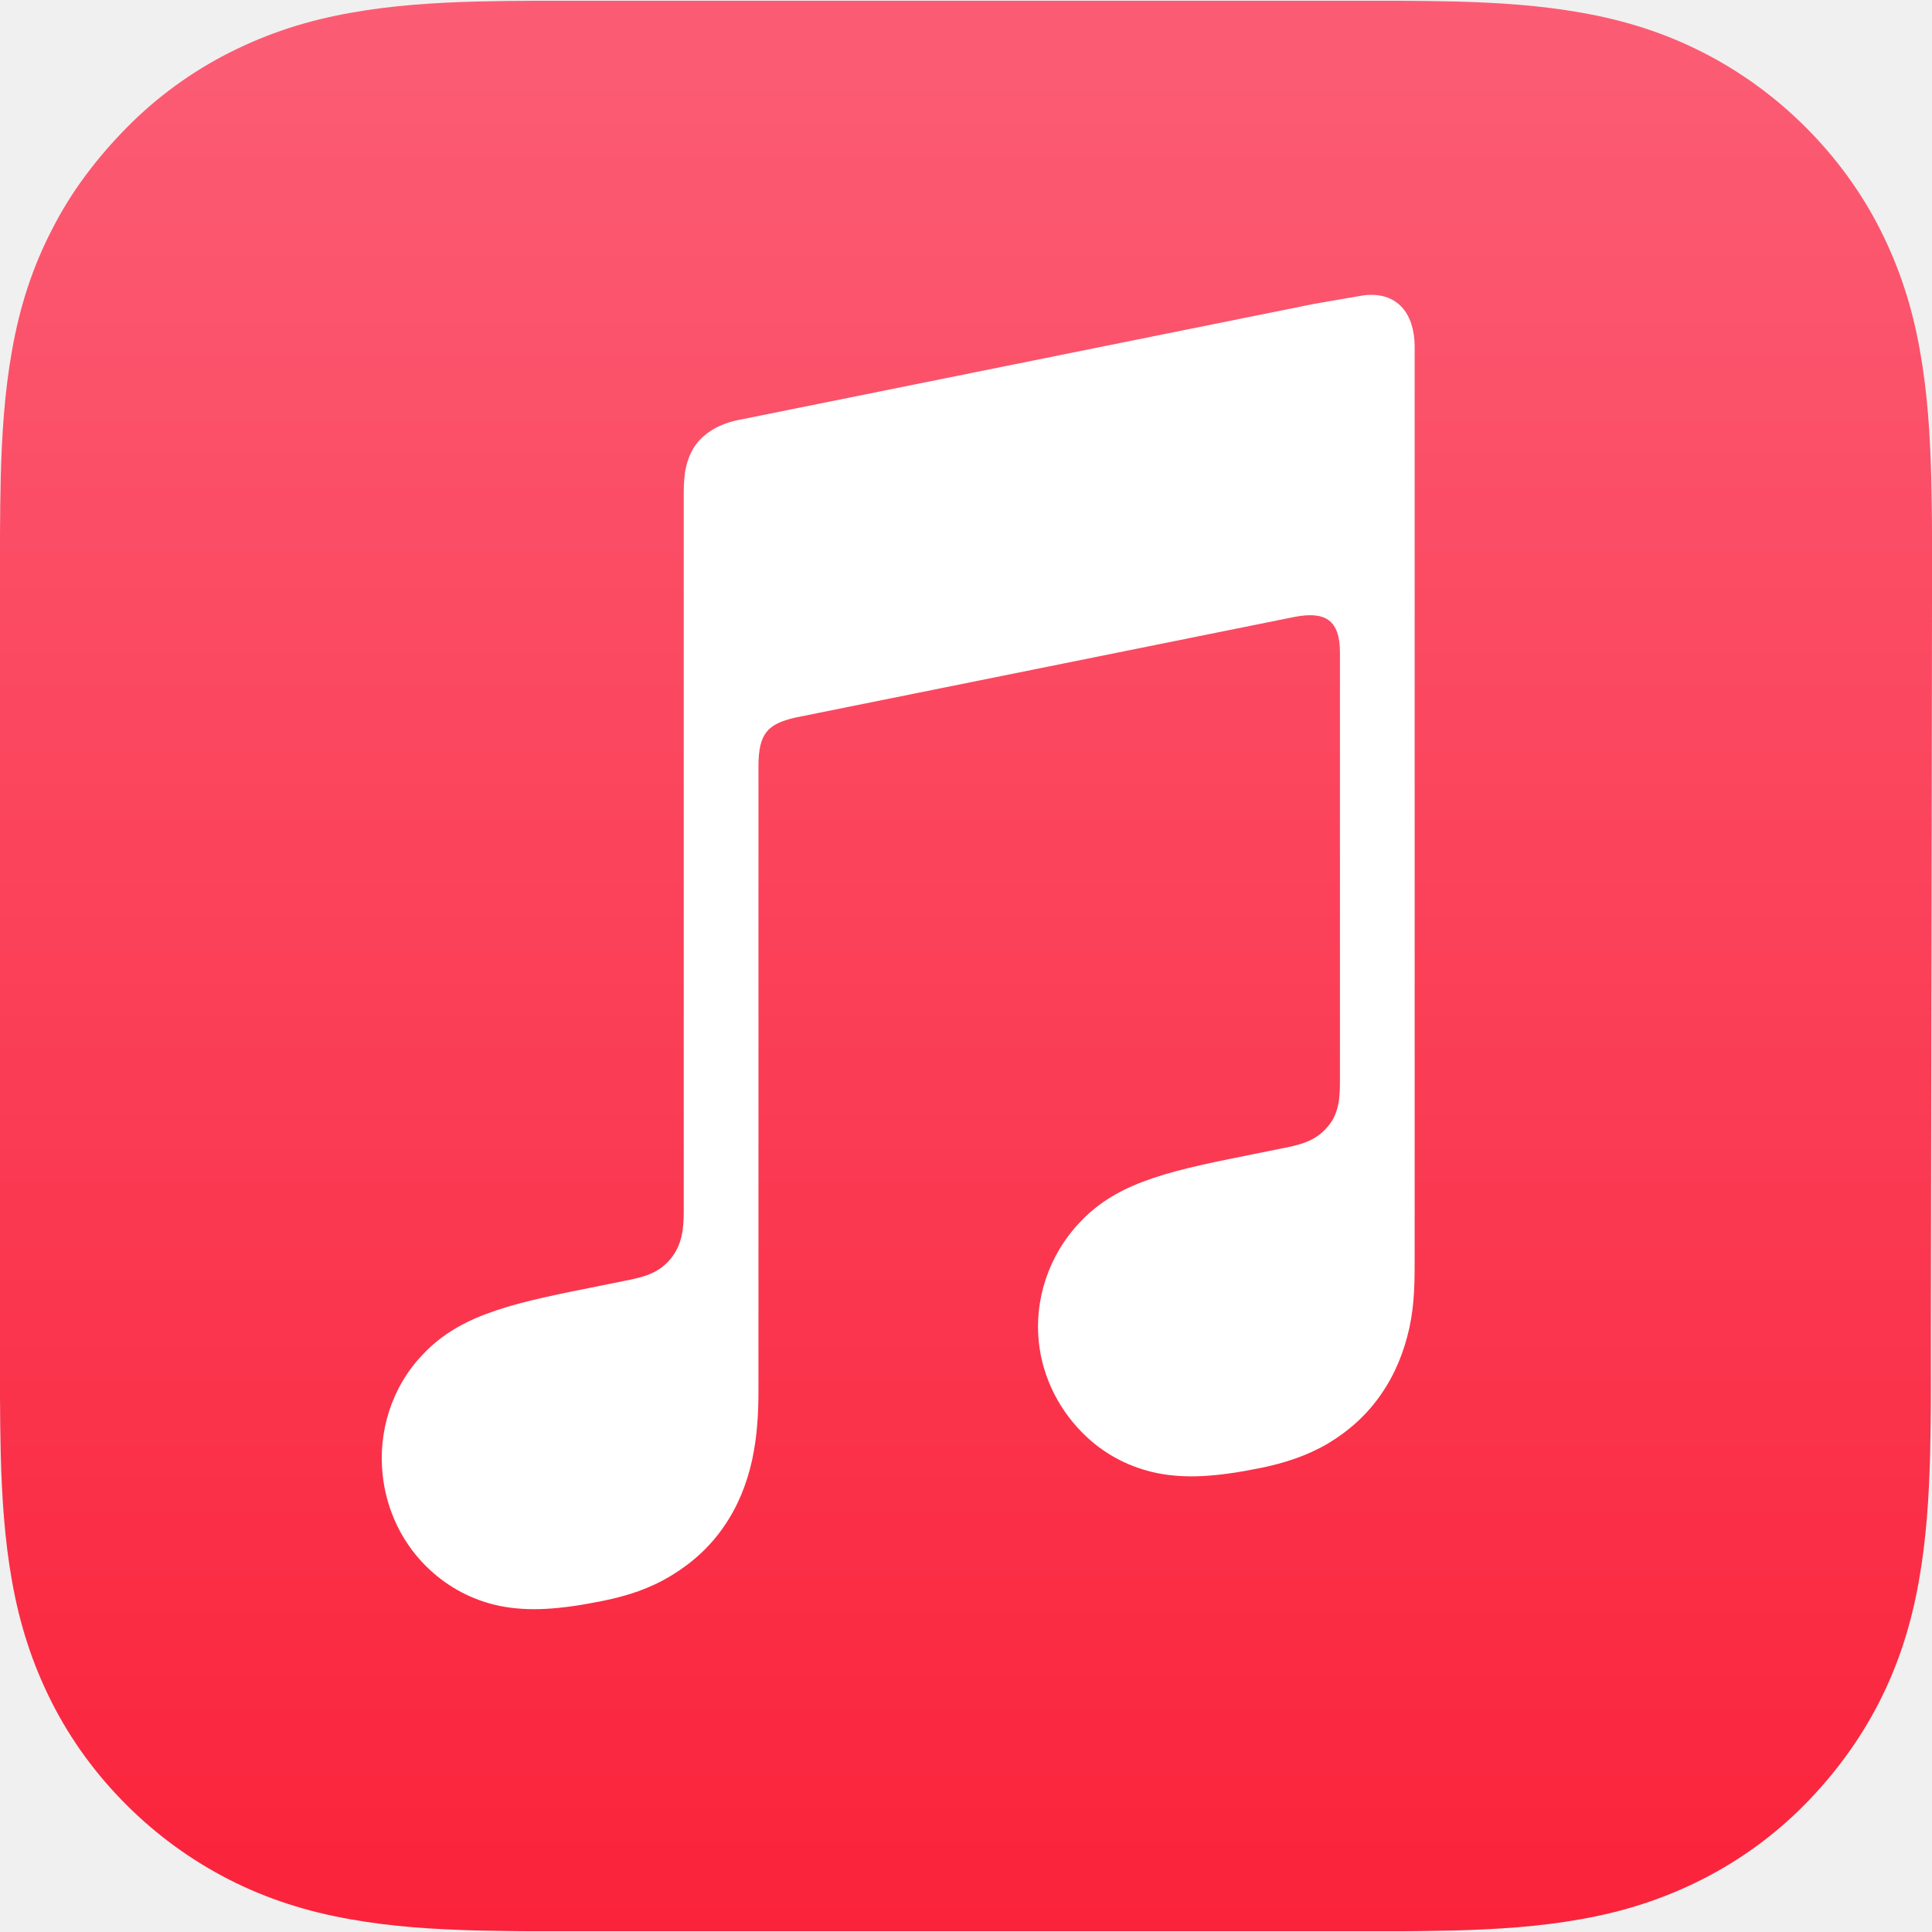
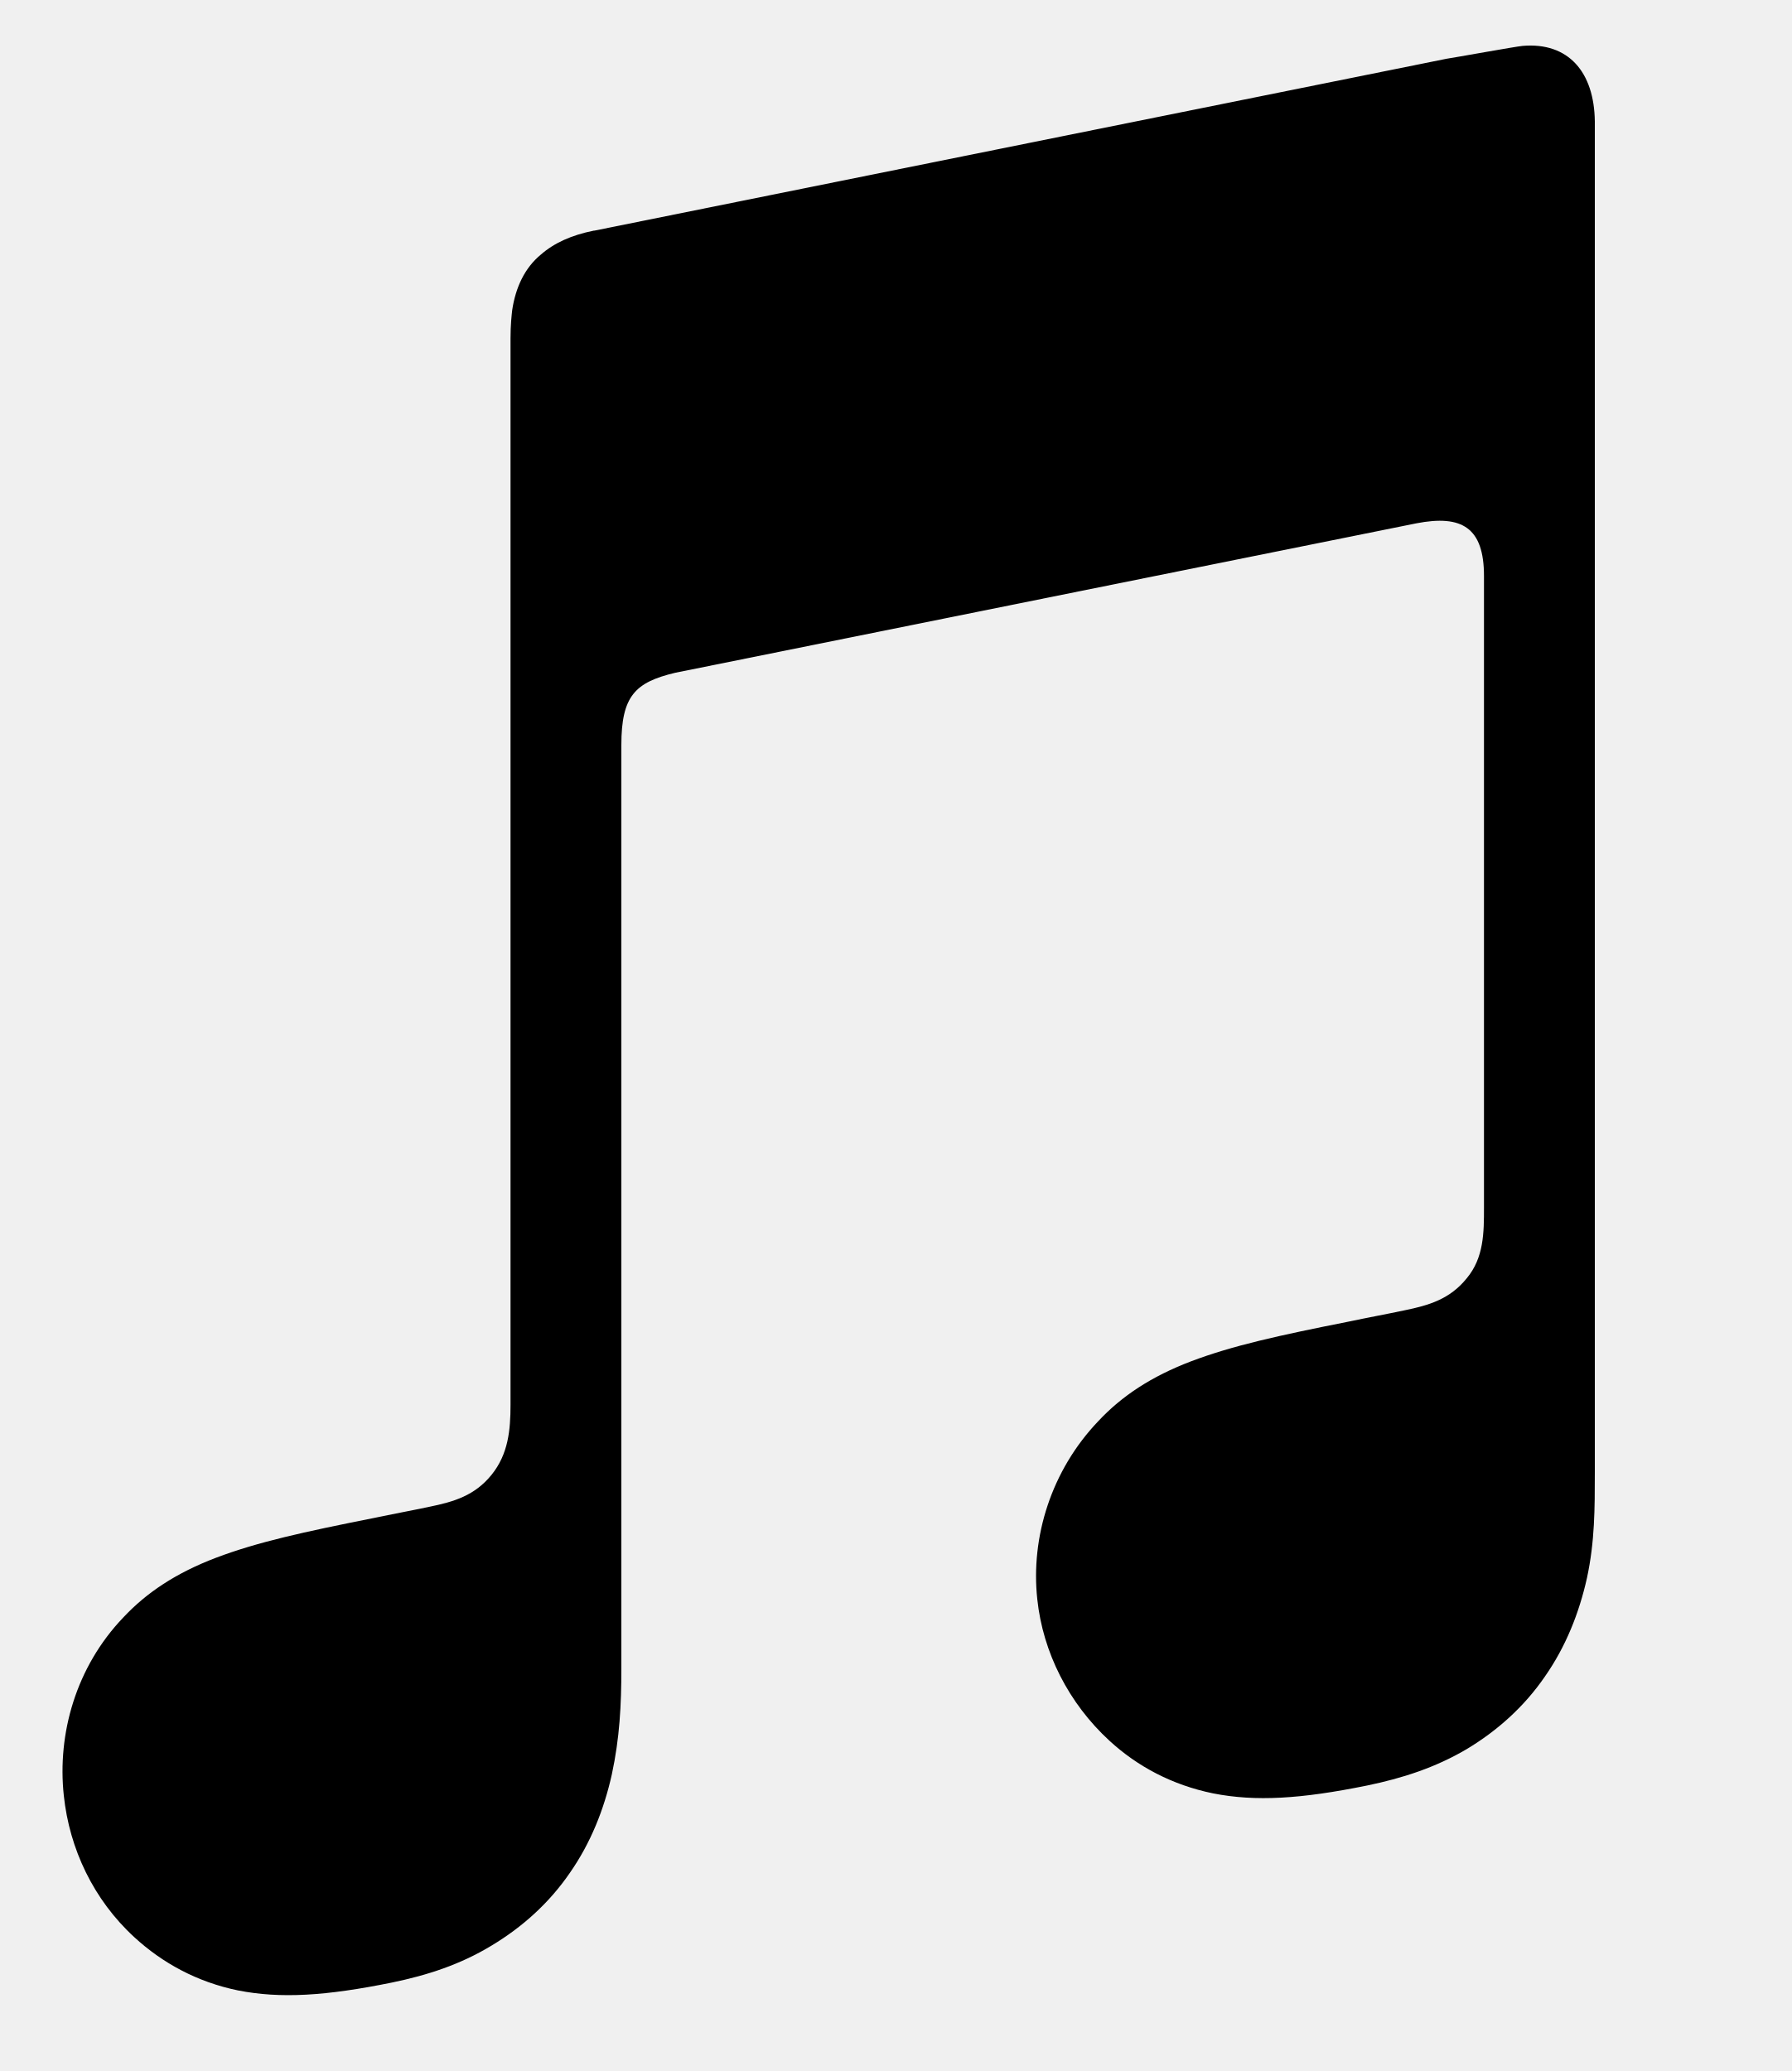
- <svg xmlns="http://www.w3.org/2000/svg" xml:space="preserve" viewBox="0 0 512 512">
-   <linearGradient id="a" x1="256" x2="256" y1="2.978" y2="501.959" gradientTransform="matrix(1 0 0 -1 0 513)" gradientUnits="userSpaceOnUse">
-     <stop offset="0" style="stop-color:#fa233b" />
-     <stop offset="1" style="stop-color:#fb5c74" />
-   </linearGradient>
-   <path d="M512 160.2v-18.3c0-5.1-.1-10.3-.2-15.4-.3-11.2-1-22.5-3-33.6-2-11.3-5.3-21.7-10.5-32-5.1-10.1-11.8-19.2-19.8-27.2S461.3 19 451.3 13.9c-10.2-5.2-20.7-8.5-32-10.5-11.1-2-22.4-2.7-33.6-3-5.1-.1-10.3-.2-15.4-.2H141.9c-5.1 0-10.3.1-15.4.2-11.2.3-22.5 1-33.6 3-11.3 2-21.7 5.3-32 10.5C50.8 19 41.6 25.7 33.7 33.7s-14.8 17-19.9 27.1C8.5 71 5.2 81.5 3.2 92.8c-2 11.1-2.7 22.4-3 33.6-.1 5.1-.2 10.3-.2 15.4v228.3c0 5.1.1 10.3.2 15.4.3 11.2 1 22.5 3 33.6 2 11.3 5.3 21.7 10.5 32 5.1 10.1 11.8 19.2 19.8 27.2s17.2 14.7 27.2 19.8c10.2 5.2 20.7 8.5 32 10.5 11.1 2 22.4 2.7 33.6 3 5.1.1 10.3.2 15.4.2H370c5.1 0 10.3-.1 15.4-.2 11.2-.3 22.5-1 33.6-3 11.3-2 21.7-5.3 32-10.5 10.1-5.1 19.3-11.8 27.2-19.8s14.7-17.2 19.8-27.2c5.2-10.2 8.5-20.7 10.5-32 2-11.1 2.7-22.4 3-33.6.1-5.1.2-10.3.2-15.4v-18.3z" style="fill-rule:evenodd;clip-rule:evenodd;fill:url(#a)" />
-   <path d="M362 78.2c-1.2.1-12.2 2.1-13.6 2.3l-152.2 30.7h-.1c-4 .8-7.1 2.2-9.5 4.3-2.9 2.4-4.5 5.9-5.1 9.9-.1.9-.3 2.6-.3 5.1V321c0 4.5-.4 8.8-3.4 12.5s-6.7 4.8-11.1 5.7c-3.3.7-6.6 1.3-9.9 2-12.6 2.5-20.8 4.3-28.2 7.1-7.1 2.7-12.4 6.2-16.6 10.7-8.4 8.8-11.8 20.7-10.6 31.8 1 9.5 5.3 18.6 12.6 25.3 5 4.6 11.2 8 18.5 9.5 7.6 1.5 15.7 1 27.5-1.4 6.3-1.3 12.2-3.2 17.8-6.6 5.5-3.3 10.3-7.6 14-13 3.7-5.3 6.1-11.3 7.5-17.6 1.4-6.5 1.7-12.4 1.7-18.9v-165c0-8.8 2.5-11.2 9.6-12.9 0 0 126.5-25.5 132.4-26.7 8.2-1.6 12.1.8 12.1 9.4v112.8c0 4.5 0 9-3.1 12.7-3 3.7-6.7 4.8-11.1 5.7-3.3.7-6.6 1.3-9.9 2-12.6 2.5-20.8 4.3-28.2 7.1-7.1 2.7-12.4 6.2-16.6 10.7-8.4 8.8-12.1 20.7-10.9 31.8 1 9.5 5.6 18.6 12.9 25.3 5 4.6 11.2 7.9 18.5 9.4 7.6 1.5 15.7 1 27.5-1.4 6.3-1.3 12.2-3.2 17.8-6.5 5.5-3.3 10.3-7.6 14-13 3.7-5.3 6.1-11.3 7.5-17.6 1.4-6.5 1.4-12.4 1.4-18.9V91.7c-.1-8.8-4.7-14.2-12.9-13.5" style="fill-rule:evenodd;clip-rule:evenodd;fill:#fff" />
+ <svg xmlns="http://www.w3.org/2000/svg" viewBox="90 70 320 370">
+   <path d="M362 78.2c-1.2.1-12.2 2.1-13.6 2.3l-152.2 30.7h-.1c-4 .8-7.1 2.2-9.5 4.3-2.9 2.4-4.5 5.9-5.1 9.9-.1.9-.3 2.6-.3 5.1V321c0 4.5-.4 8.8-3.4 12.5s-6.7 4.8-11.1 5.7c-3.3.7-6.6 1.3-9.9 2-12.6 2.5-20.8 4.3-28.2 7.1-7.1 2.7-12.4 6.2-16.6 10.7-8.4 8.8-11.8 20.7-10.6 31.8 1 9.5 5.3 18.6 12.6 25.3 5 4.6 11.2 8 18.5 9.5 7.6 1.5 15.7 1 27.5-1.4 6.3-1.3 12.2-3.2 17.8-6.6 5.5-3.3 10.3-7.6 14-13 3.7-5.3 6.1-11.3 7.5-17.6 1.4-6.5 1.7-12.4 1.7-18.9v-165c0-8.8 2.5-11.2 9.6-12.9 0 0 126.5-25.5 132.4-26.7 8.2-1.6 12.1.8 12.1 9.4v112.8c0 4.5 0 9-3.1 12.7-3 3.7-6.7 4.8-11.1 5.7-3.3.7-6.6 1.3-9.9 2-12.6 2.5-20.8 4.3-28.2 7.1-7.1 2.7-12.4 6.2-16.6 10.7-8.4 8.8-12.1 20.7-10.9 31.8 1 9.5 5.6 18.6 12.9 25.3 5 4.6 11.2 7.9 18.5 9.4 7.6 1.5 15.7 1 27.5-1.4 6.3-1.3 12.2-3.2 17.8-6.5 5.5-3.3 10.3-7.6 14-13 3.7-5.3 6.1-11.3 7.5-17.6 1.4-6.5 1.4-12.4 1.4-18.9V91.7c-.1-8.8-4.7-14.2-12.9-13.5" />
</svg>
